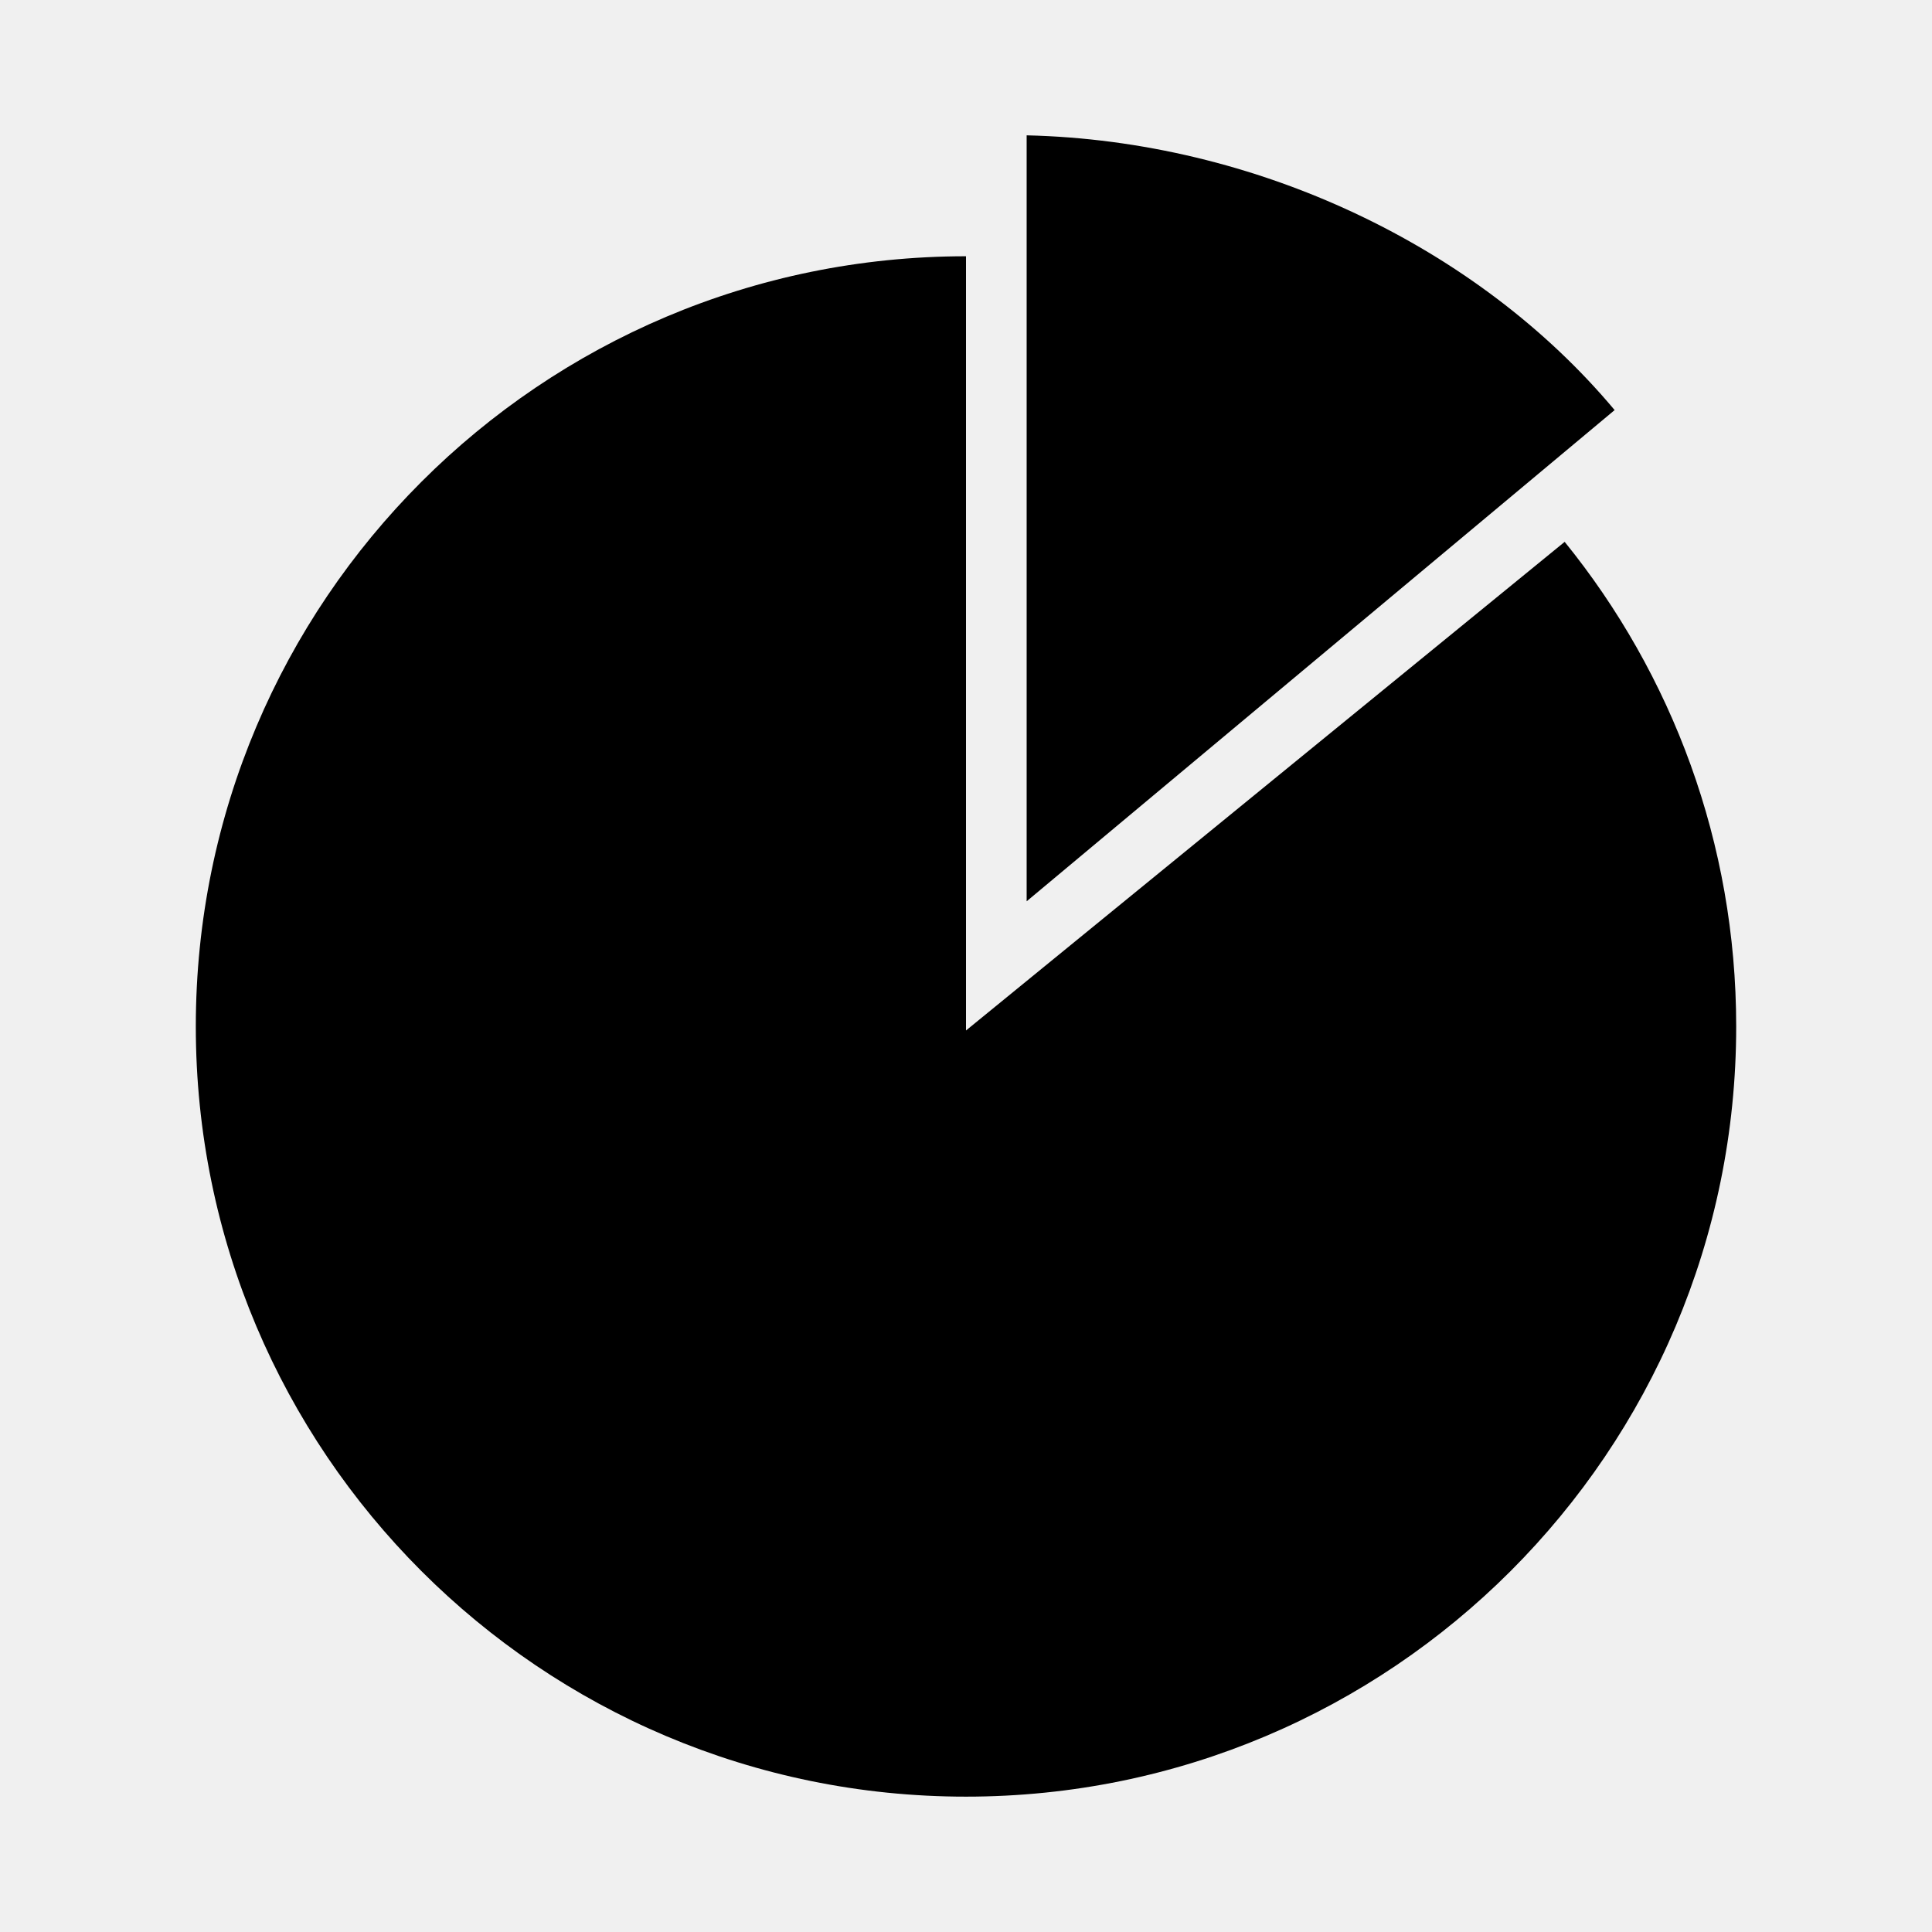
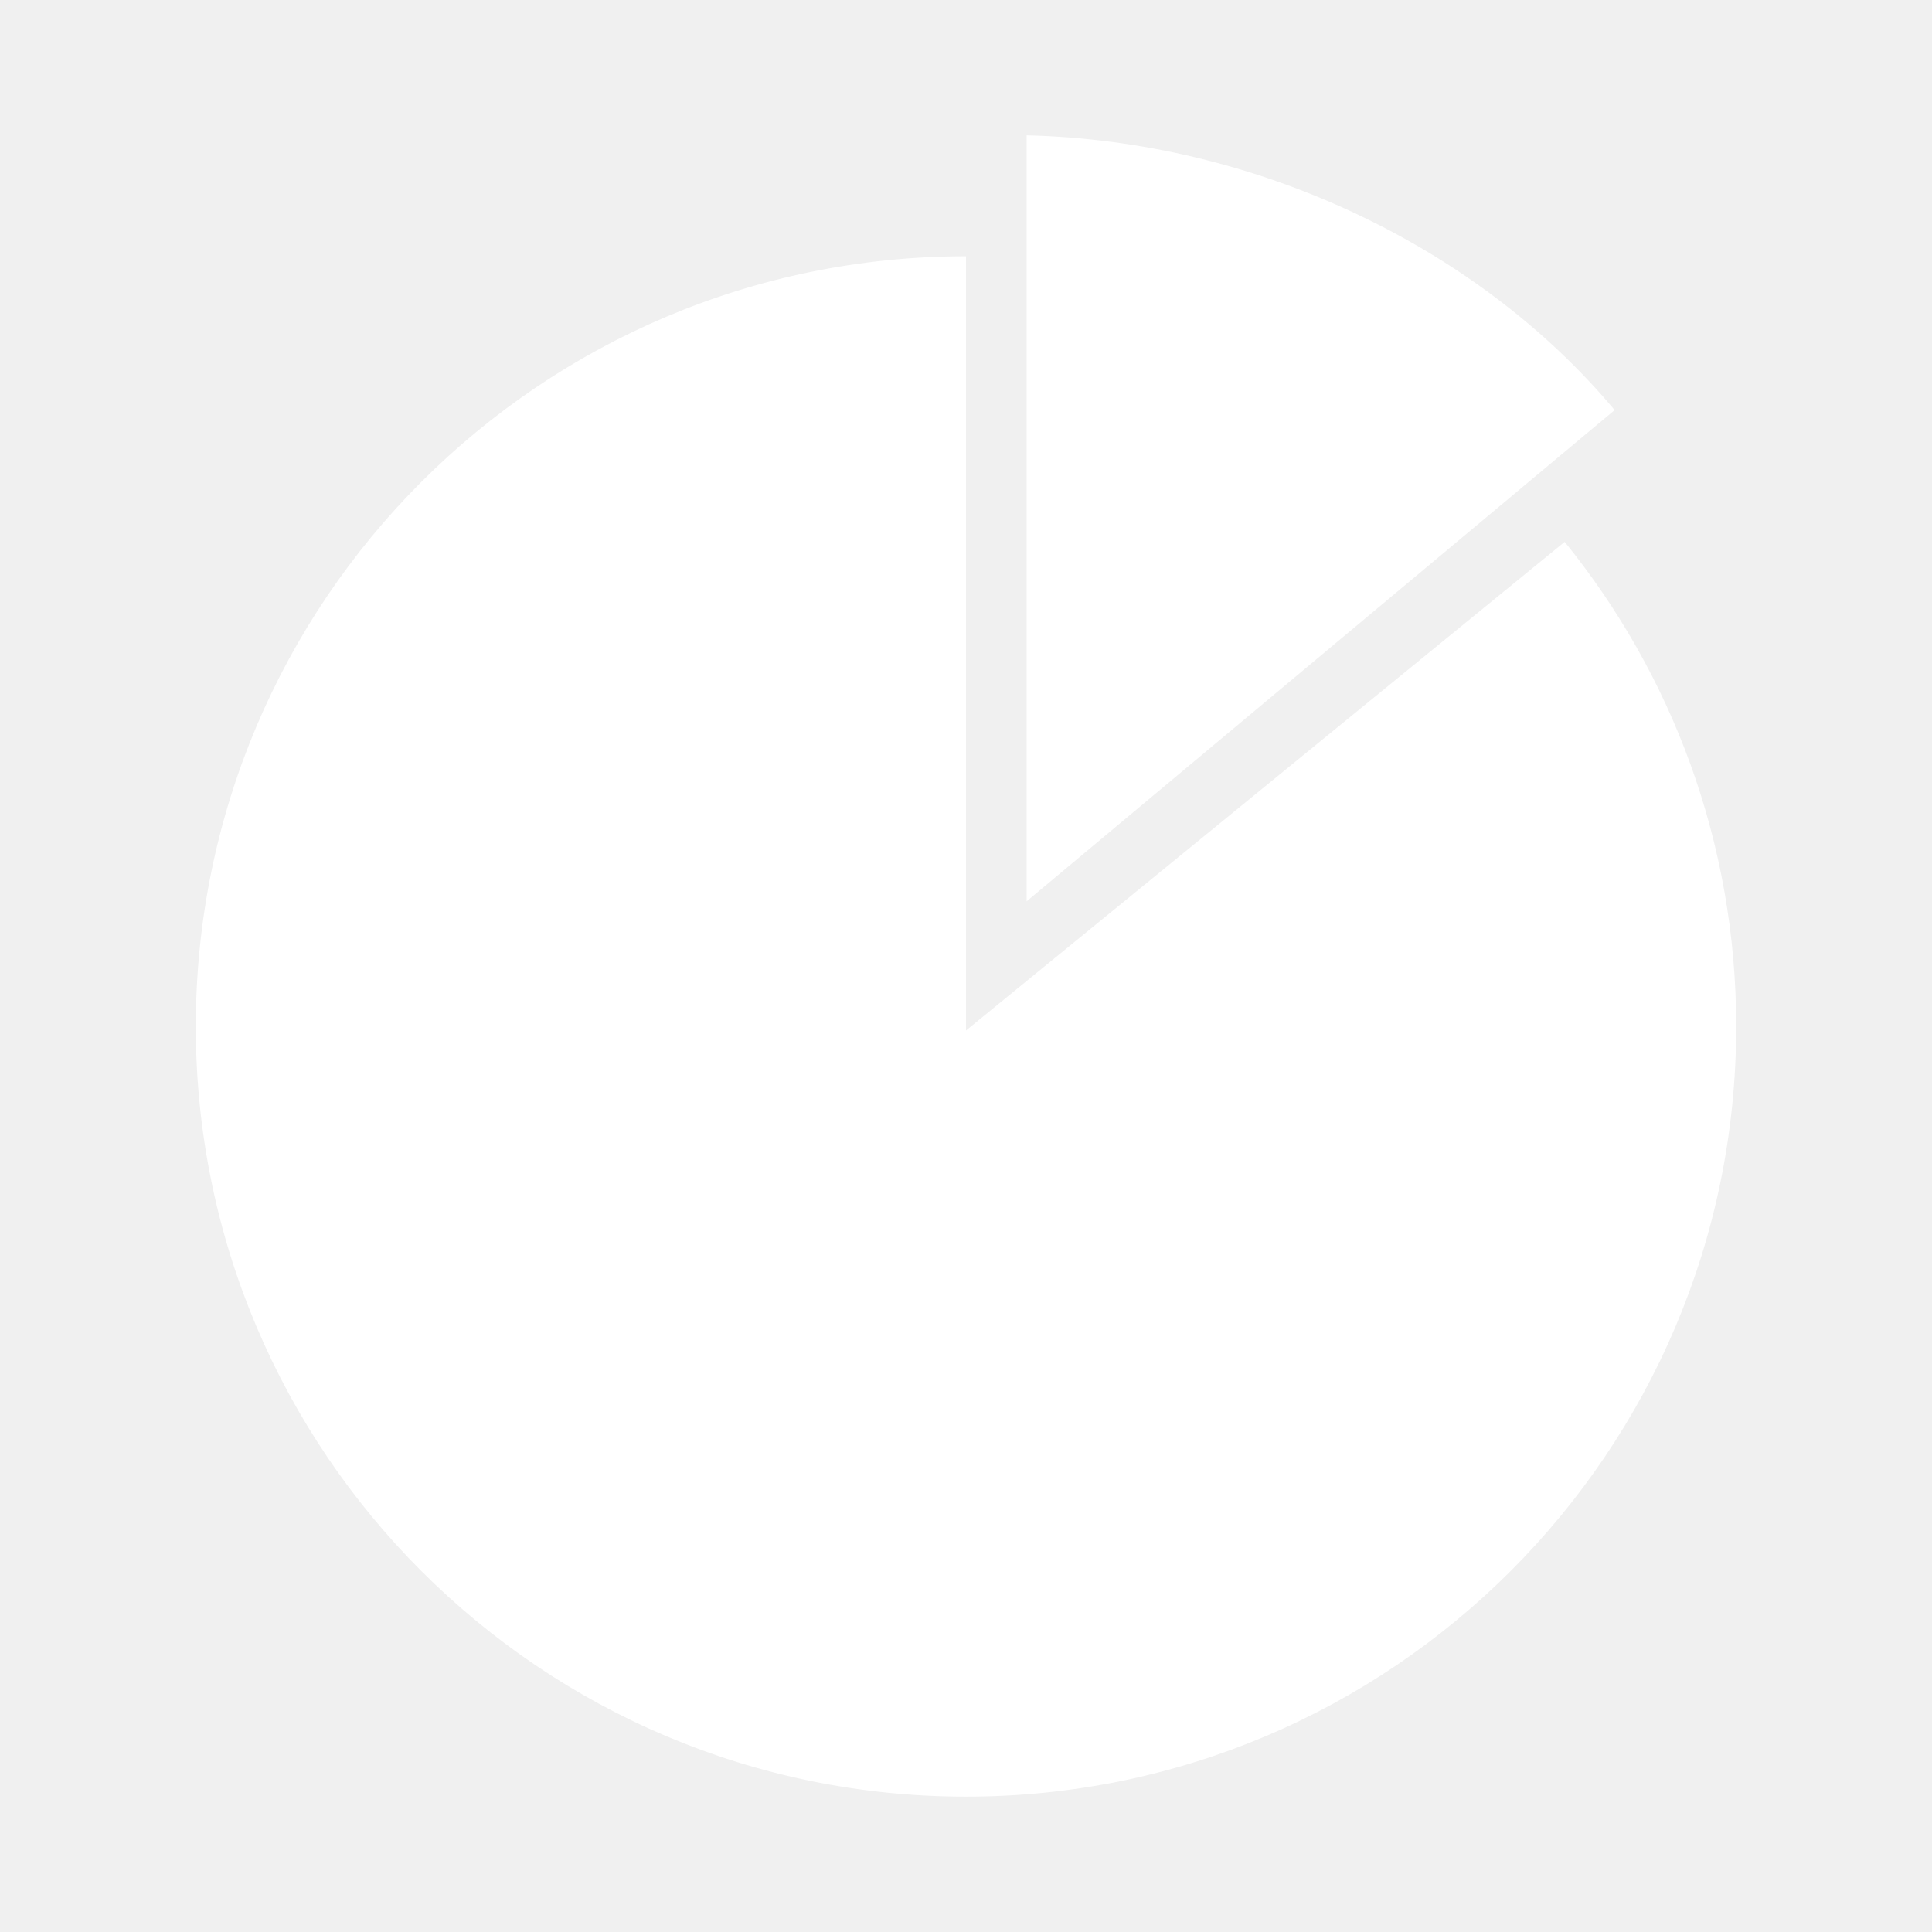
<svg xmlns="http://www.w3.org/2000/svg" enable-background="new -10.135 -7.005 100 100" height="100px" version="1.1" viewBox="-10.135 -7.005 100 100" width="100px" xml:space="preserve">
  <defs />
-   <path d="M79.73,46.125c0,22.017-17.848,39.864-39.865,39.864C17.849,85.989,0,68.141,0,46.125C0,24.107,17.849,6.259,39.865,6.259  v40.074l30.987-25.292C76.404,27.891,79.73,36.62,79.73,46.125z" />
-   <path d="M43.004,39.646V0C54.851,0.275,66.35,5.746,73.438,14.221L43.004,39.646z" />
+   <path style="fill:#FFFFFF" d="M79.73,46.125c0,22.017-17.848,39.864-39.865,39.864C17.849,85.989,0,68.141,0,46.125C0,24.107,17.849,6.259,39.865,6.259  v40.074l30.987-25.292C76.404,27.891,79.73,36.62,79.73,46.125z" />
+   <path style="fill:#FFFFFF" d="M43.004,39.646V0C54.851,0.275,66.35,5.746,73.438,14.221L43.004,39.646z" />
</svg>
